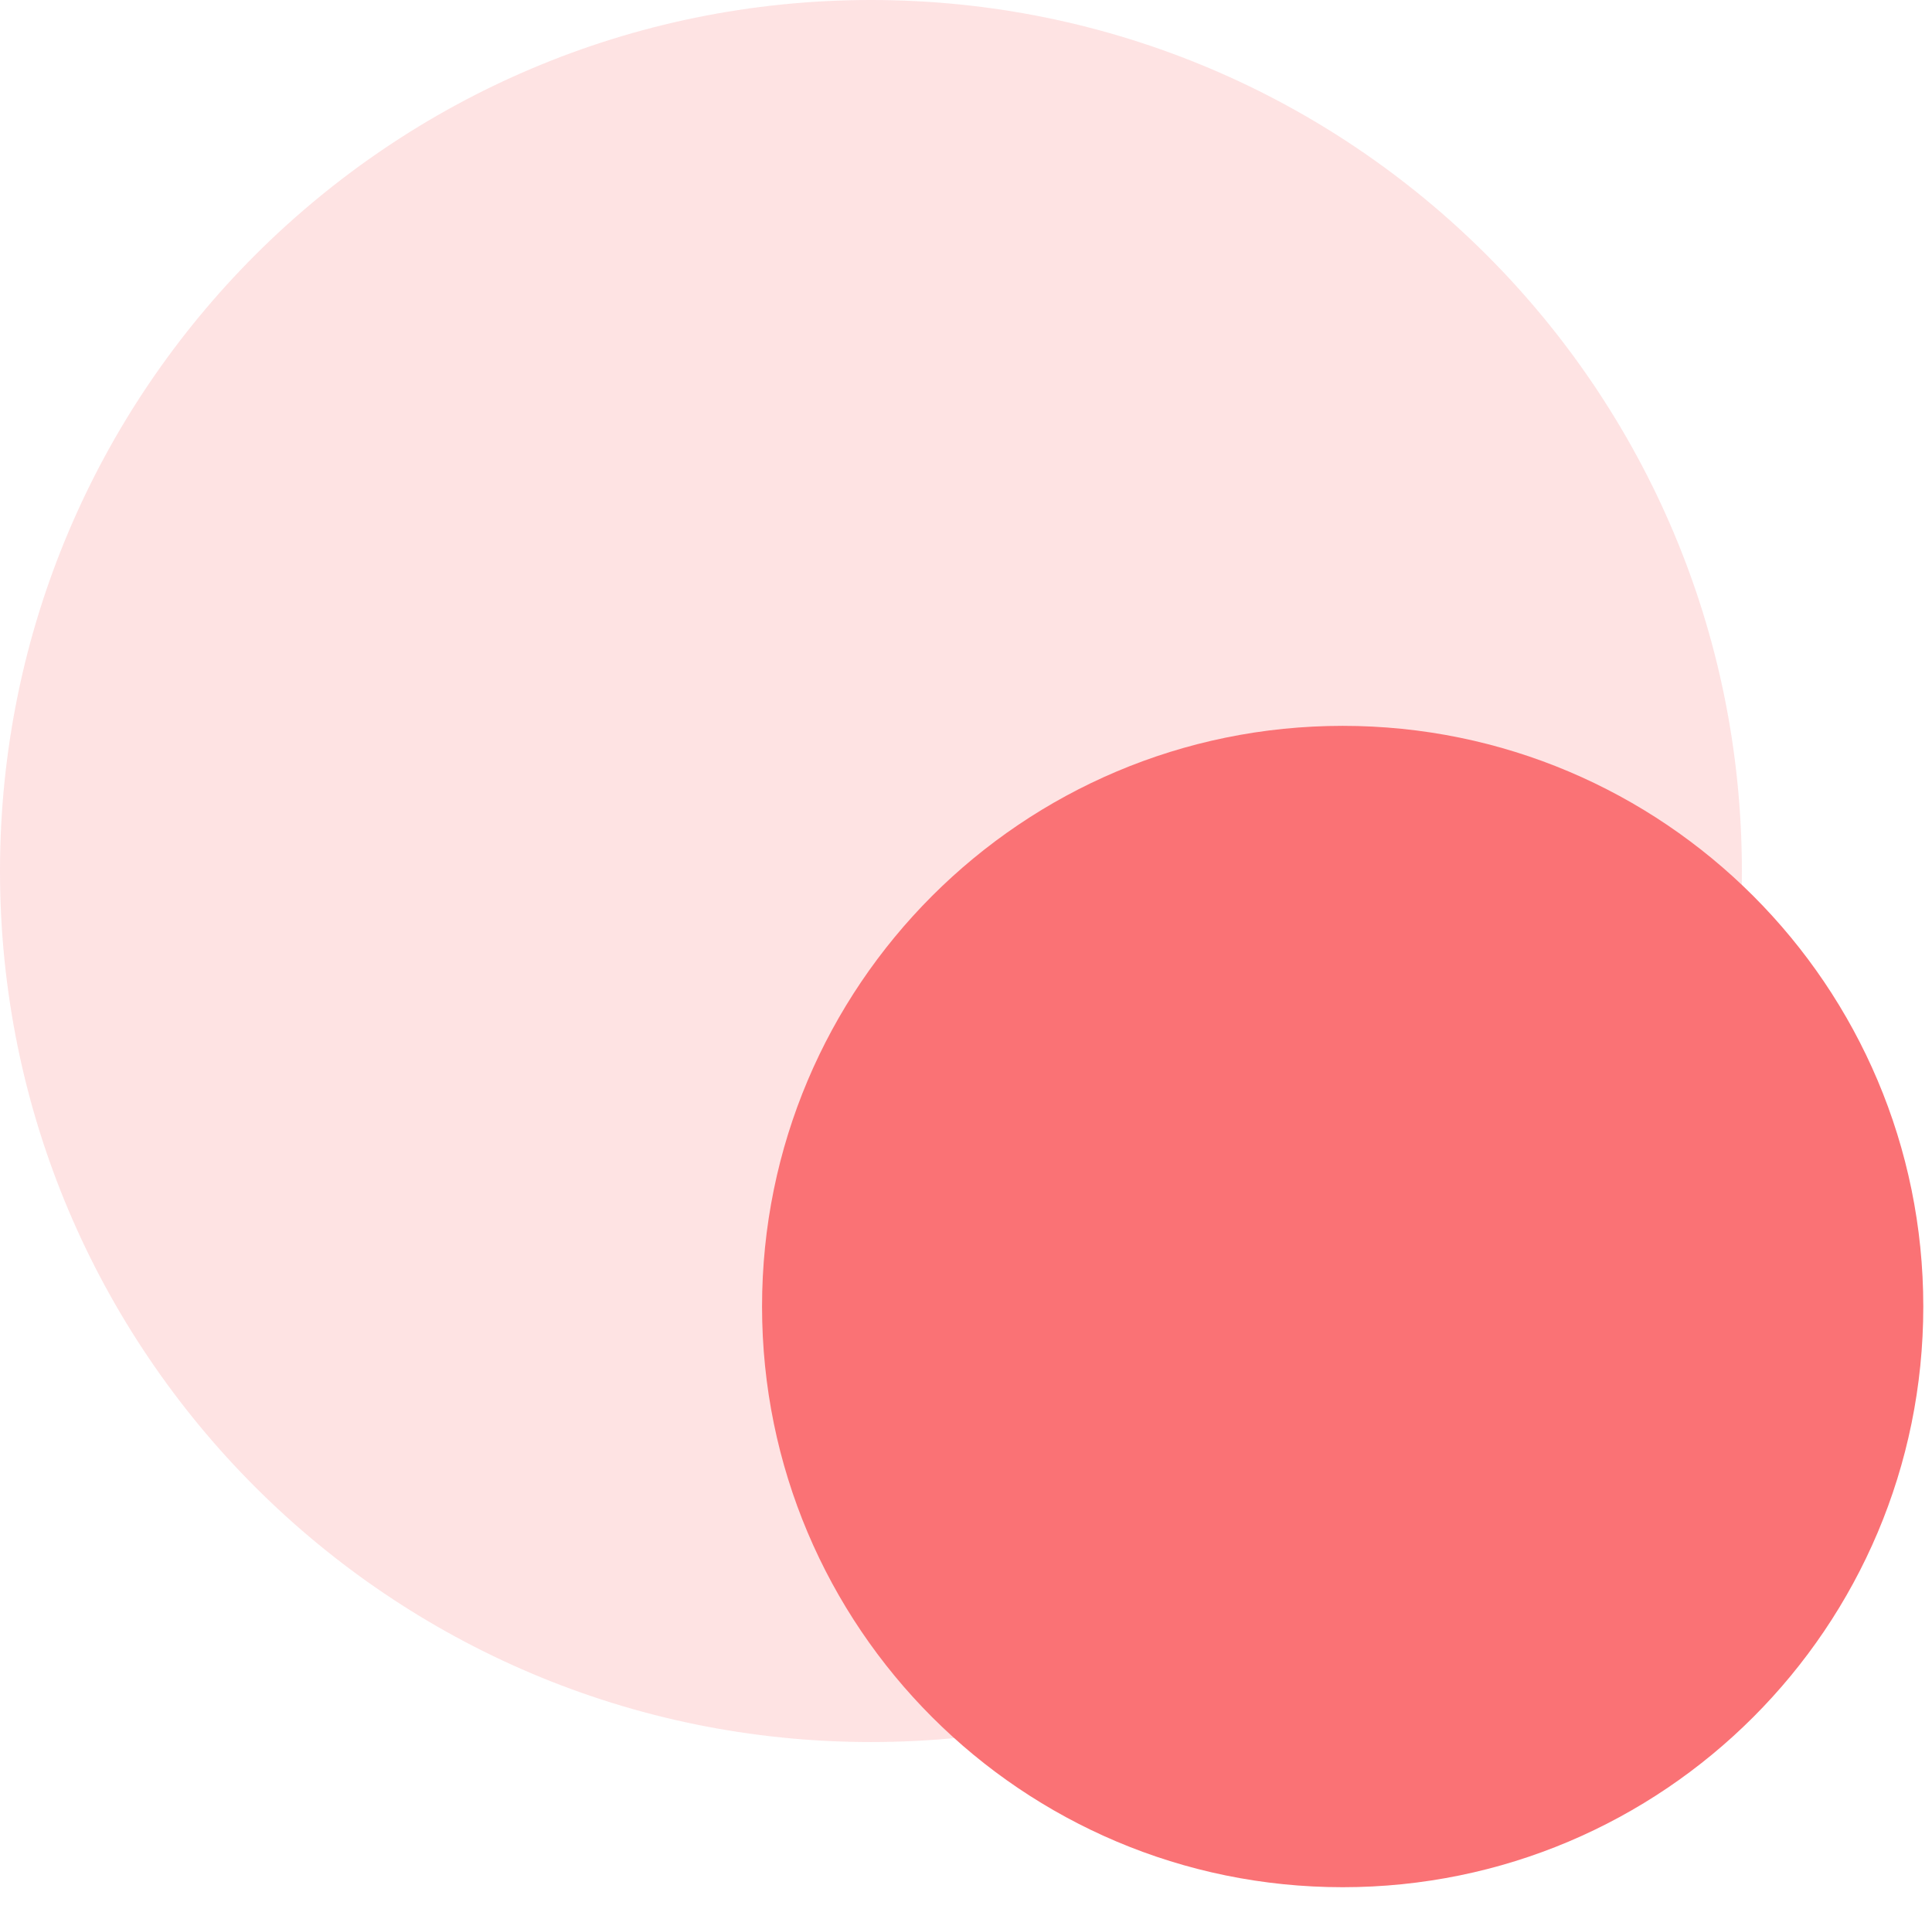
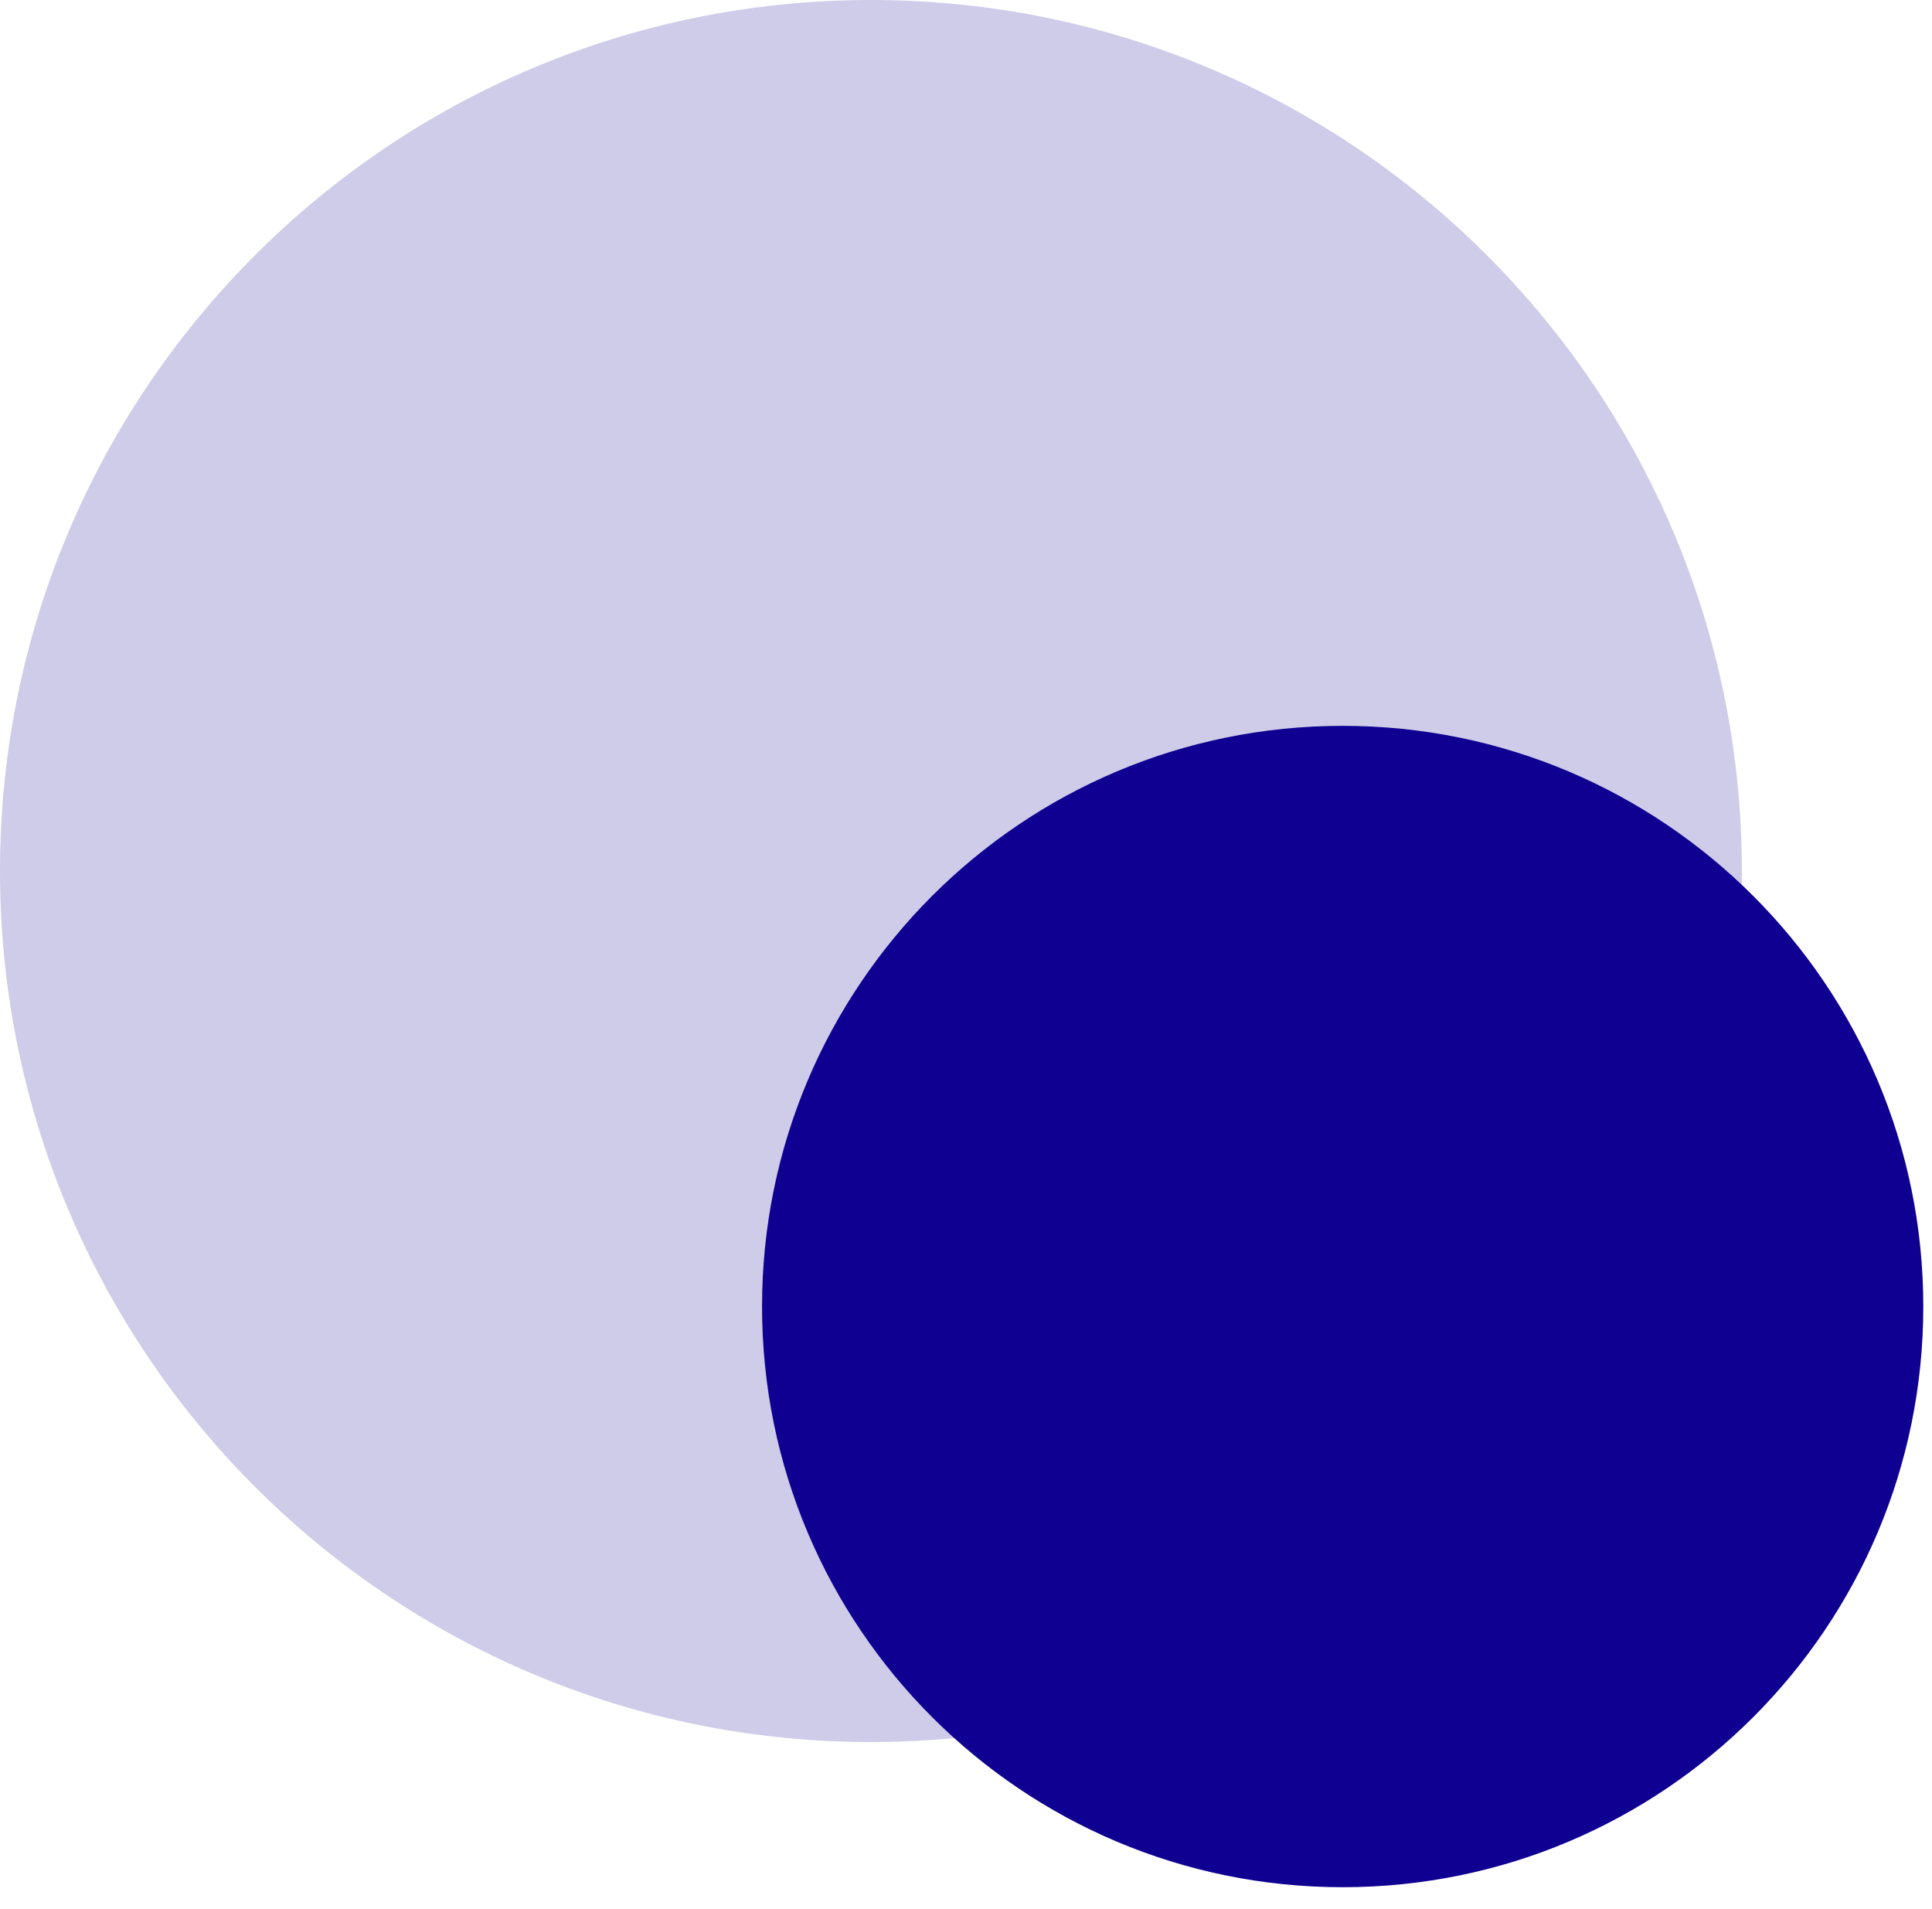
<svg xmlns="http://www.w3.org/2000/svg" width="83" height="82" viewBox="0 0 83 82" fill="none">
-   <rect opacity="0.2" width="74.832" height="74.832" rx="37.416" fill="#FA7275" />
-   <rect x="32.738" y="31.18" width="49.888" height="49.888" rx="24.944" fill="#FA7275" />
+   <rect opacity="0.2" width="74.832" height="74.832" rx="37.416" fill="#0f0091" />
+   <rect x="32.738" y="31.18" width="49.888" height="49.888" rx="24.944" fill="#0f0091" />
</svg>
